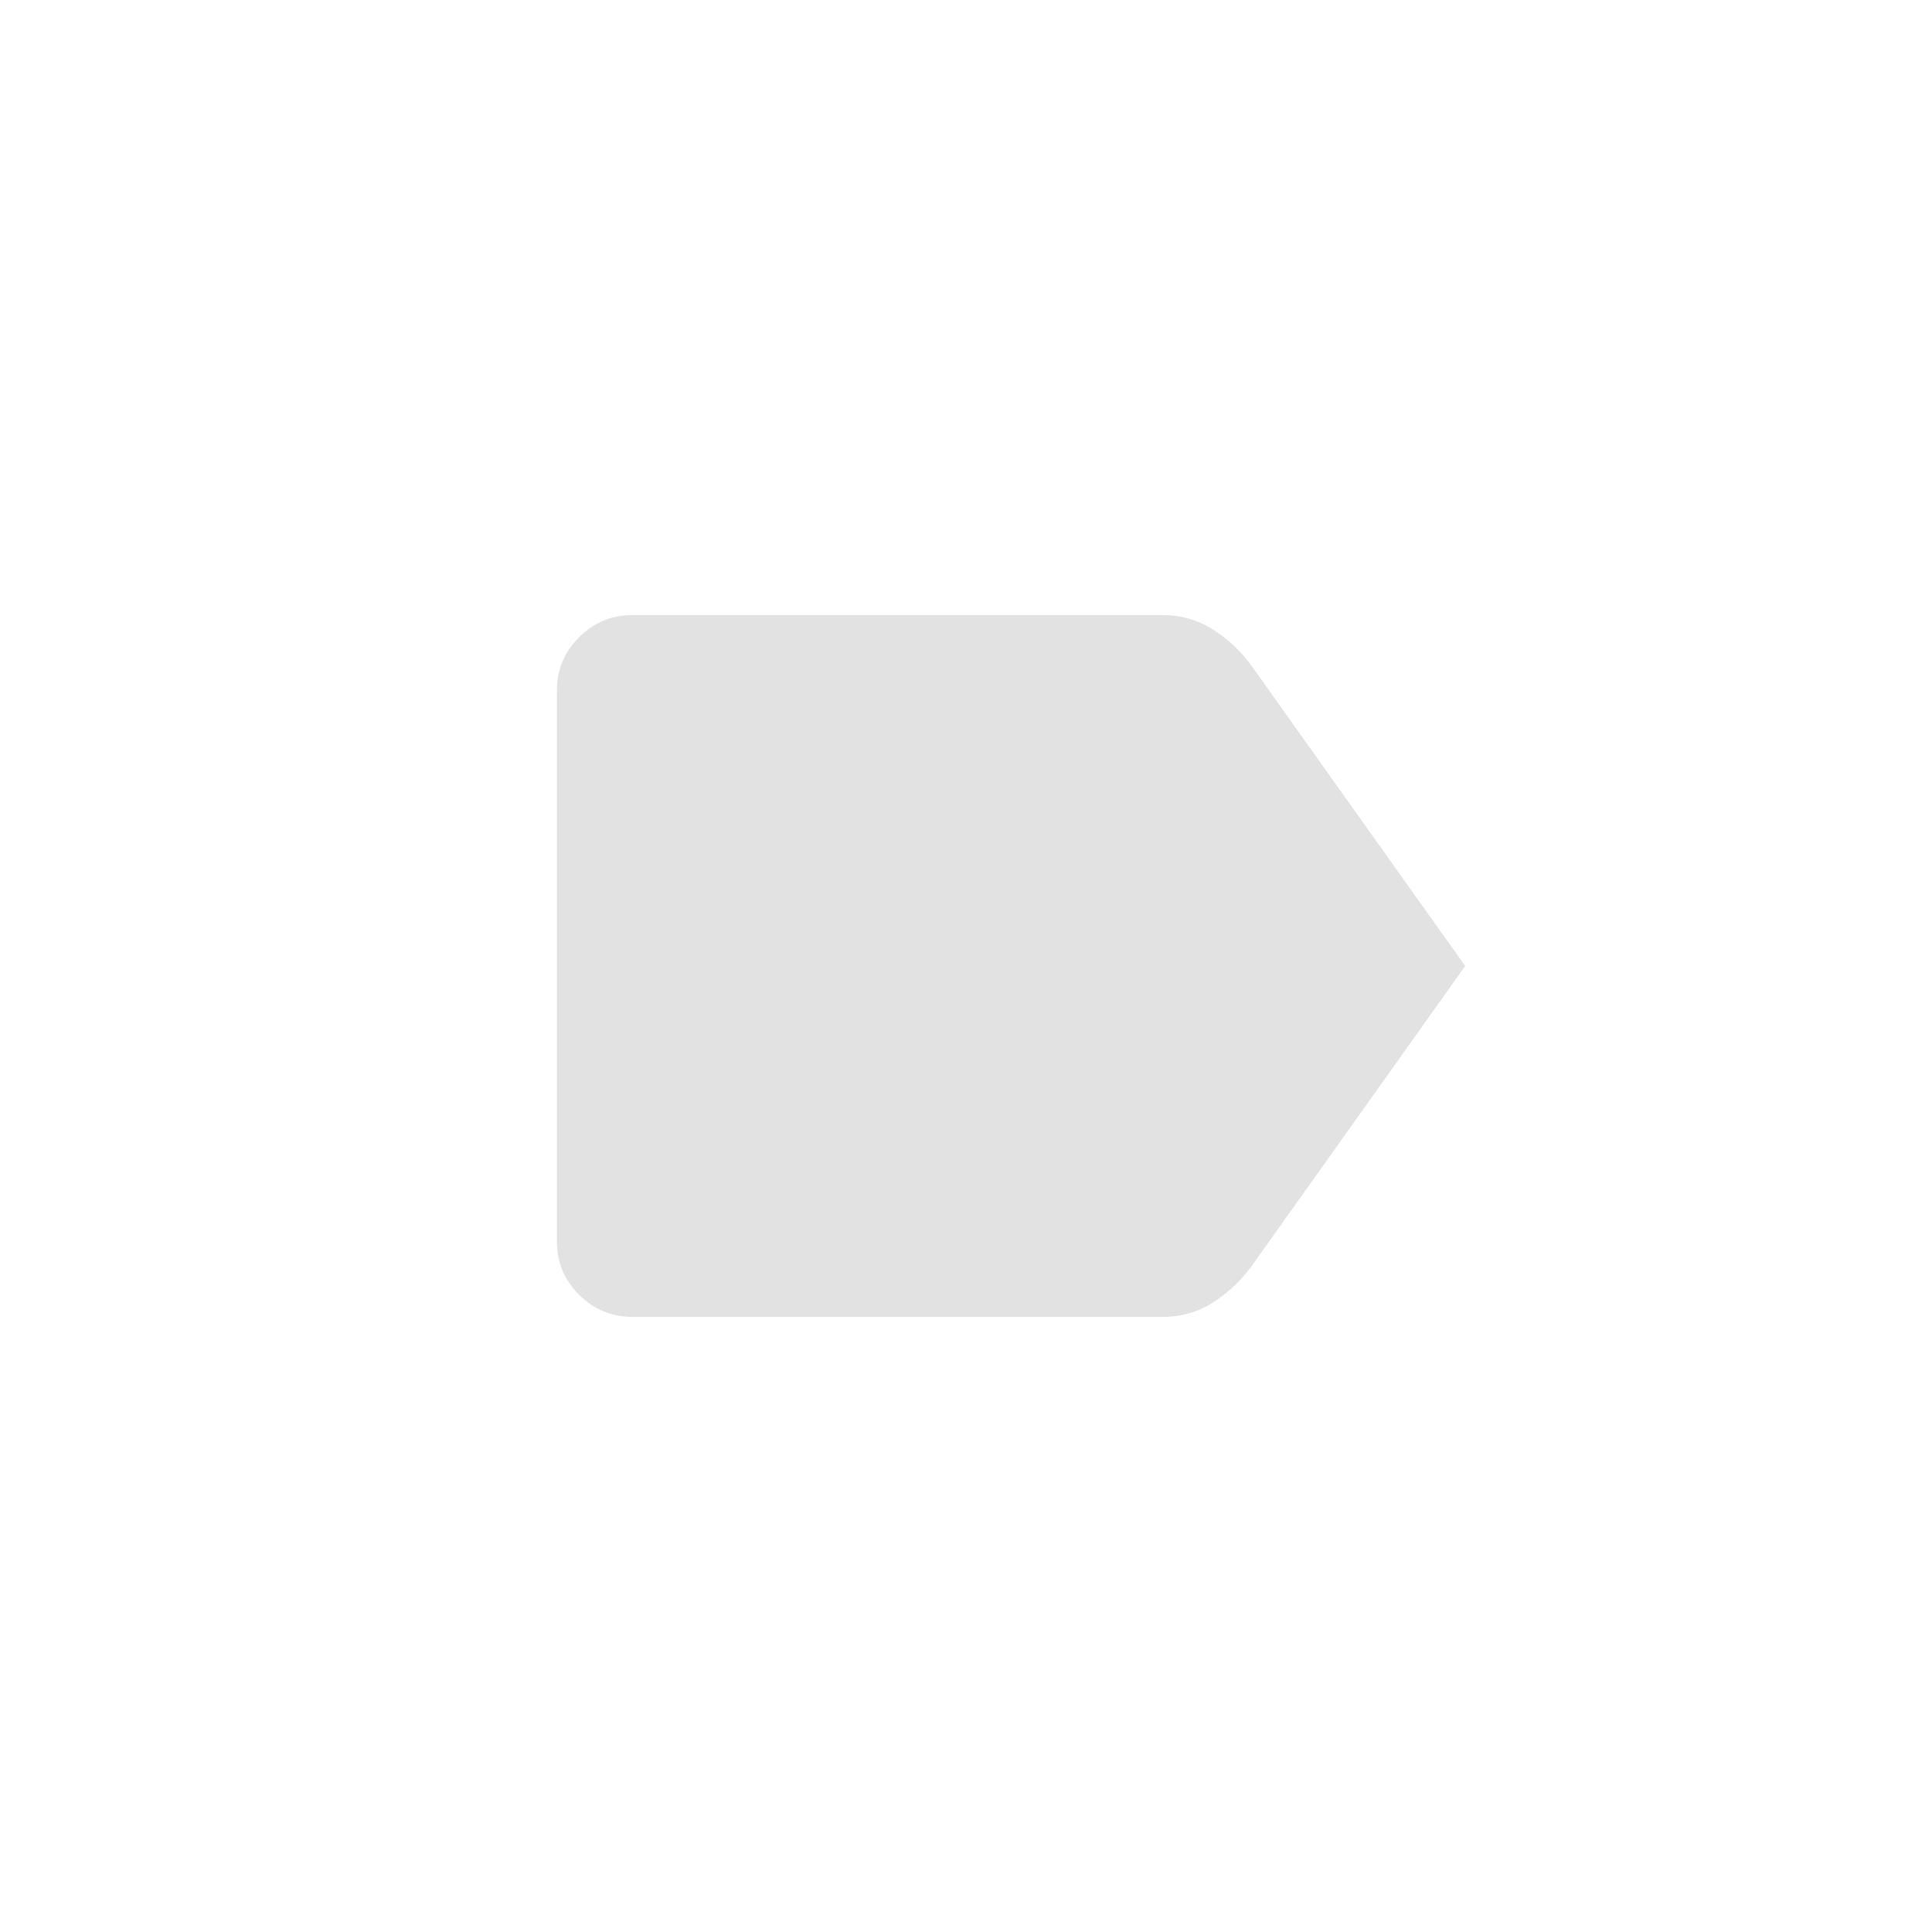
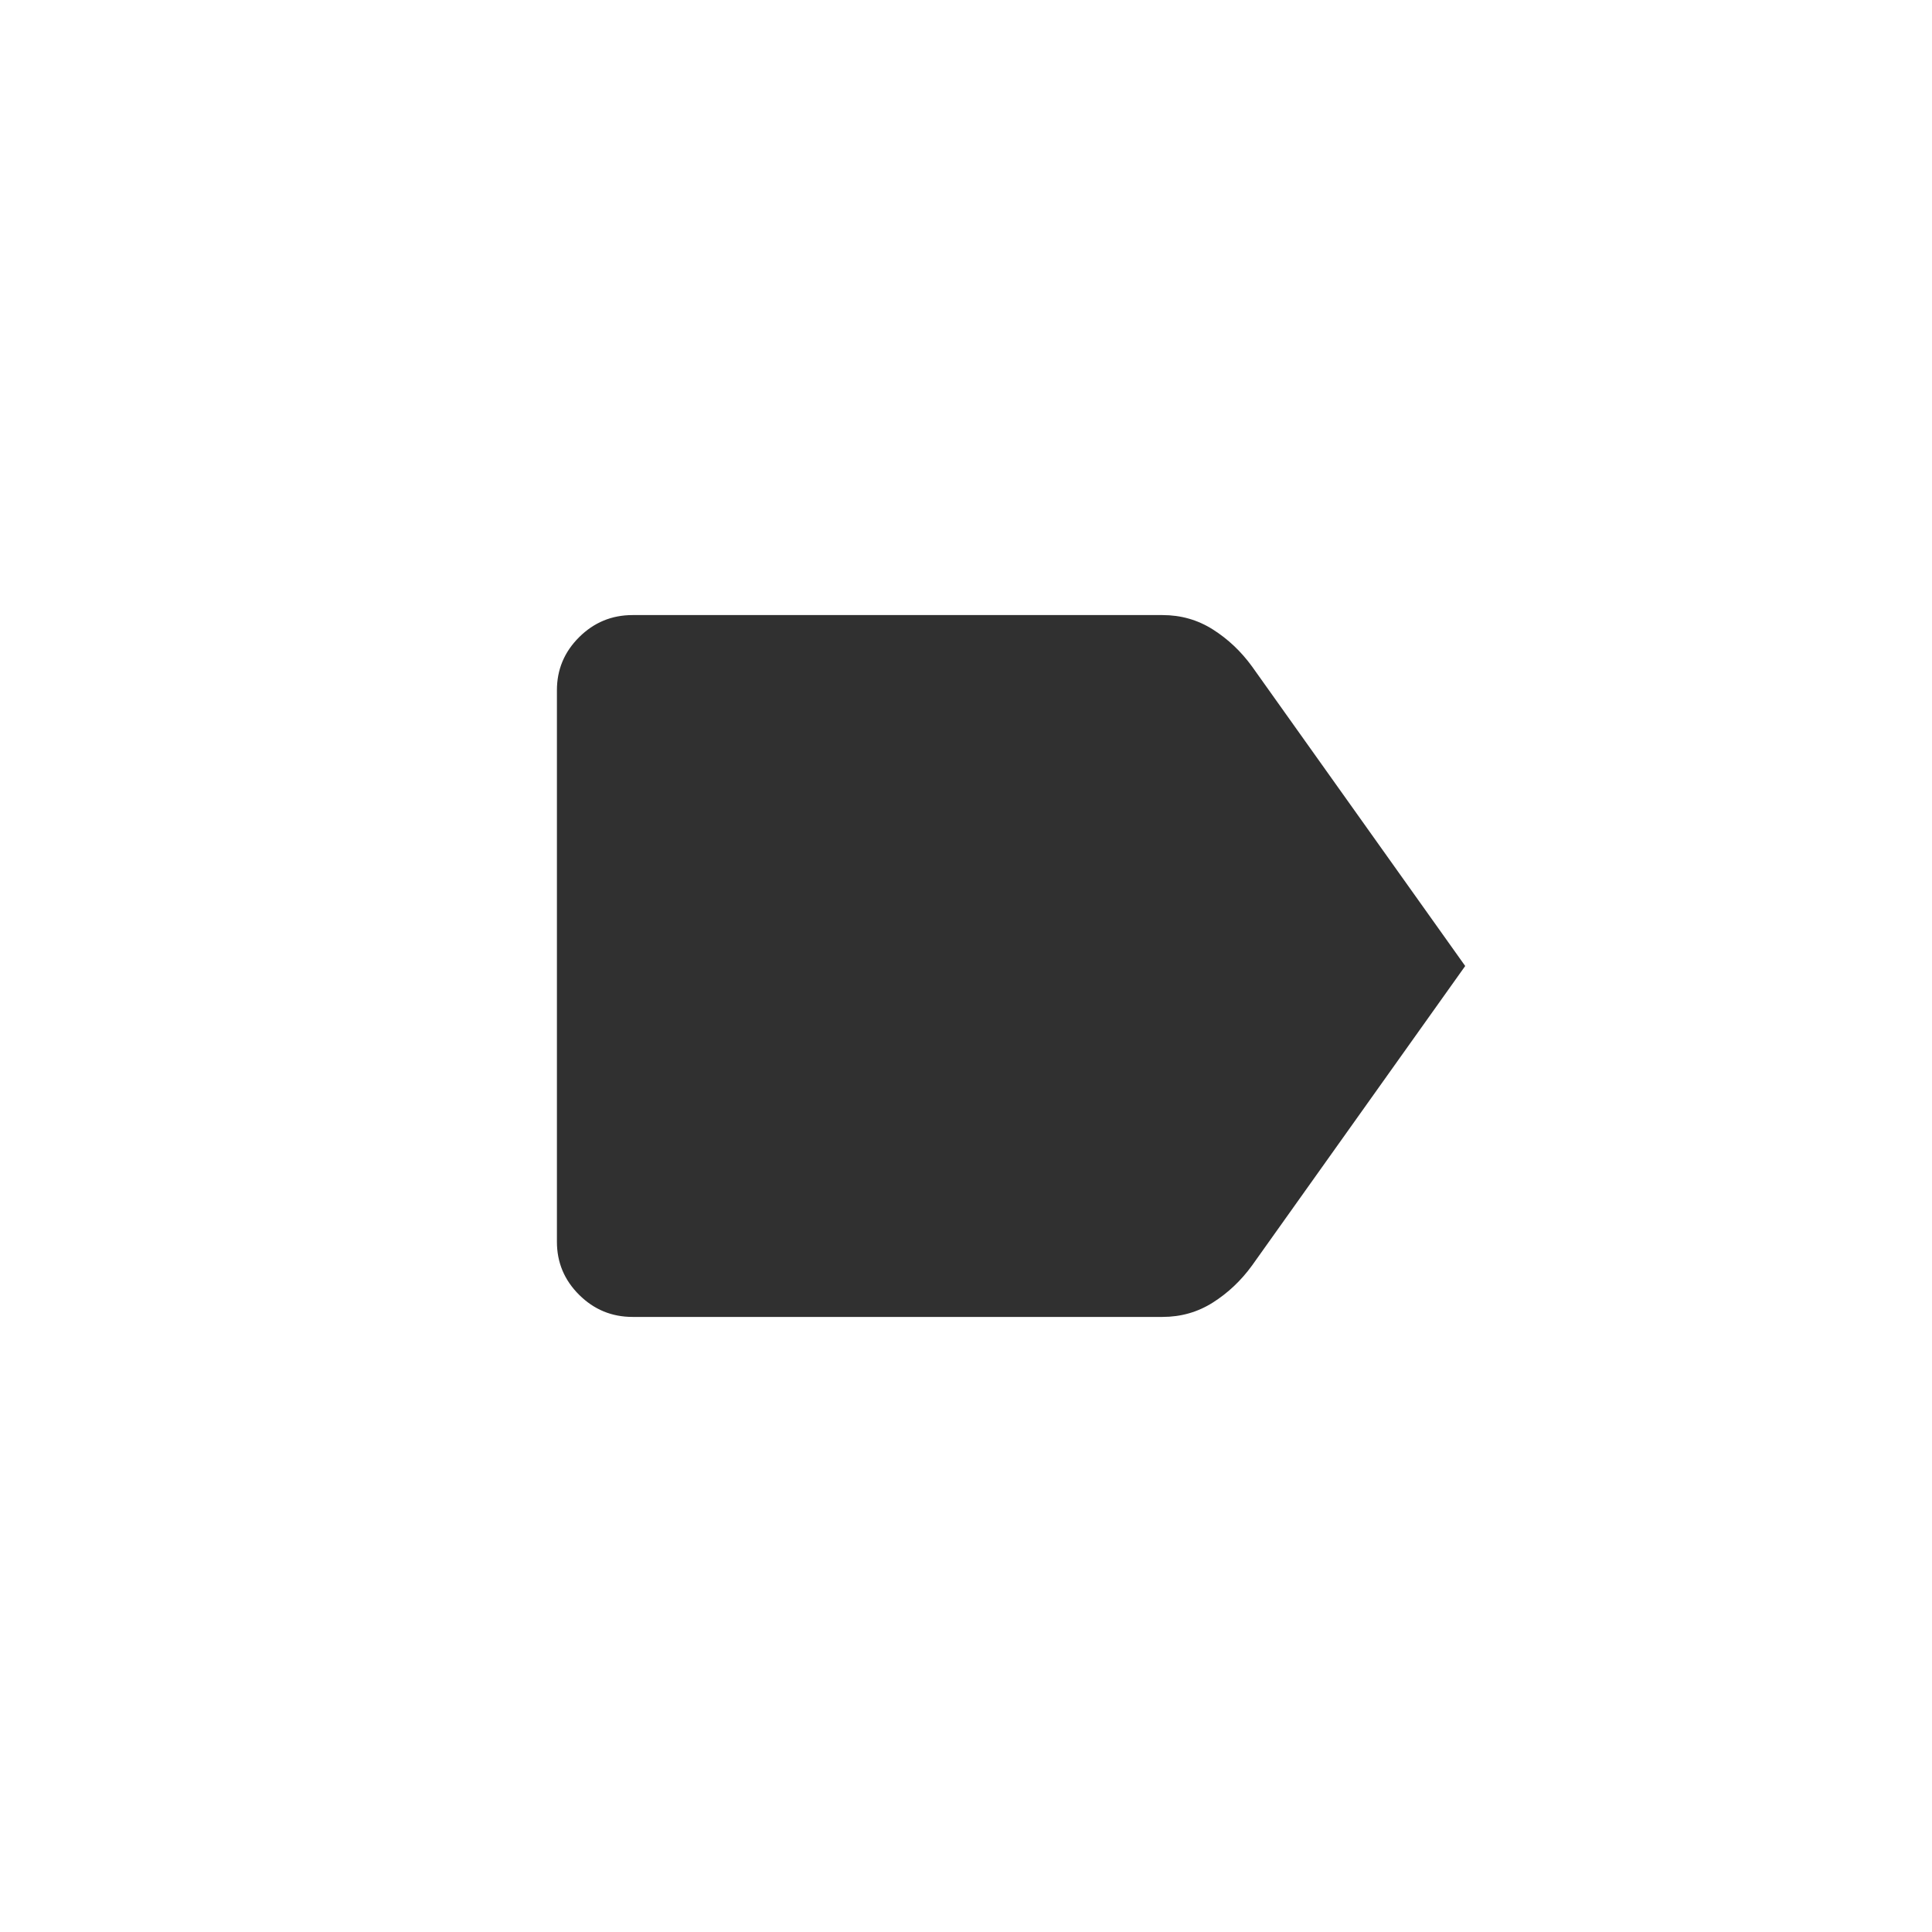
<svg xmlns="http://www.w3.org/2000/svg" width="512px" height="512px" viewBox="0 0 512 512" version="1.1">
-   <g id="Page-1" stroke="none" stroke-width="1" fill="none" fill-rule="evenodd">
-     <g id="favicon" transform="translate(0, -0)" fill="#E2E2E2">
+   <g id="GoldlabelCore" stroke="none" stroke-width="1" fill="none" fill-rule="evenodd">
+     <g id="goldlabel_icon" transform="translate(0, -0)" fill="#303030">
      <path d="M388.294,256 L331.795,335.382 C328.898,339.368 325.443,342.634 321.431,345.18 C317.42,347.727 312.962,349 308.059,349 L167.647,349 C162.131,349 157.409,347.049 153.481,343.146 C149.552,339.243 147.588,334.552 147.588,329.071 L147.588,182.929 C147.588,177.448 149.552,172.757 153.481,168.854 C157.409,164.951 162.131,163 167.647,163 L308.059,163 C312.962,163 317.42,164.273 321.431,166.82 C325.443,169.366 328.898,172.632 331.795,176.618 L388.294,256 Z" id="Goldlabel" />
    </g>
  </g>
</svg>
